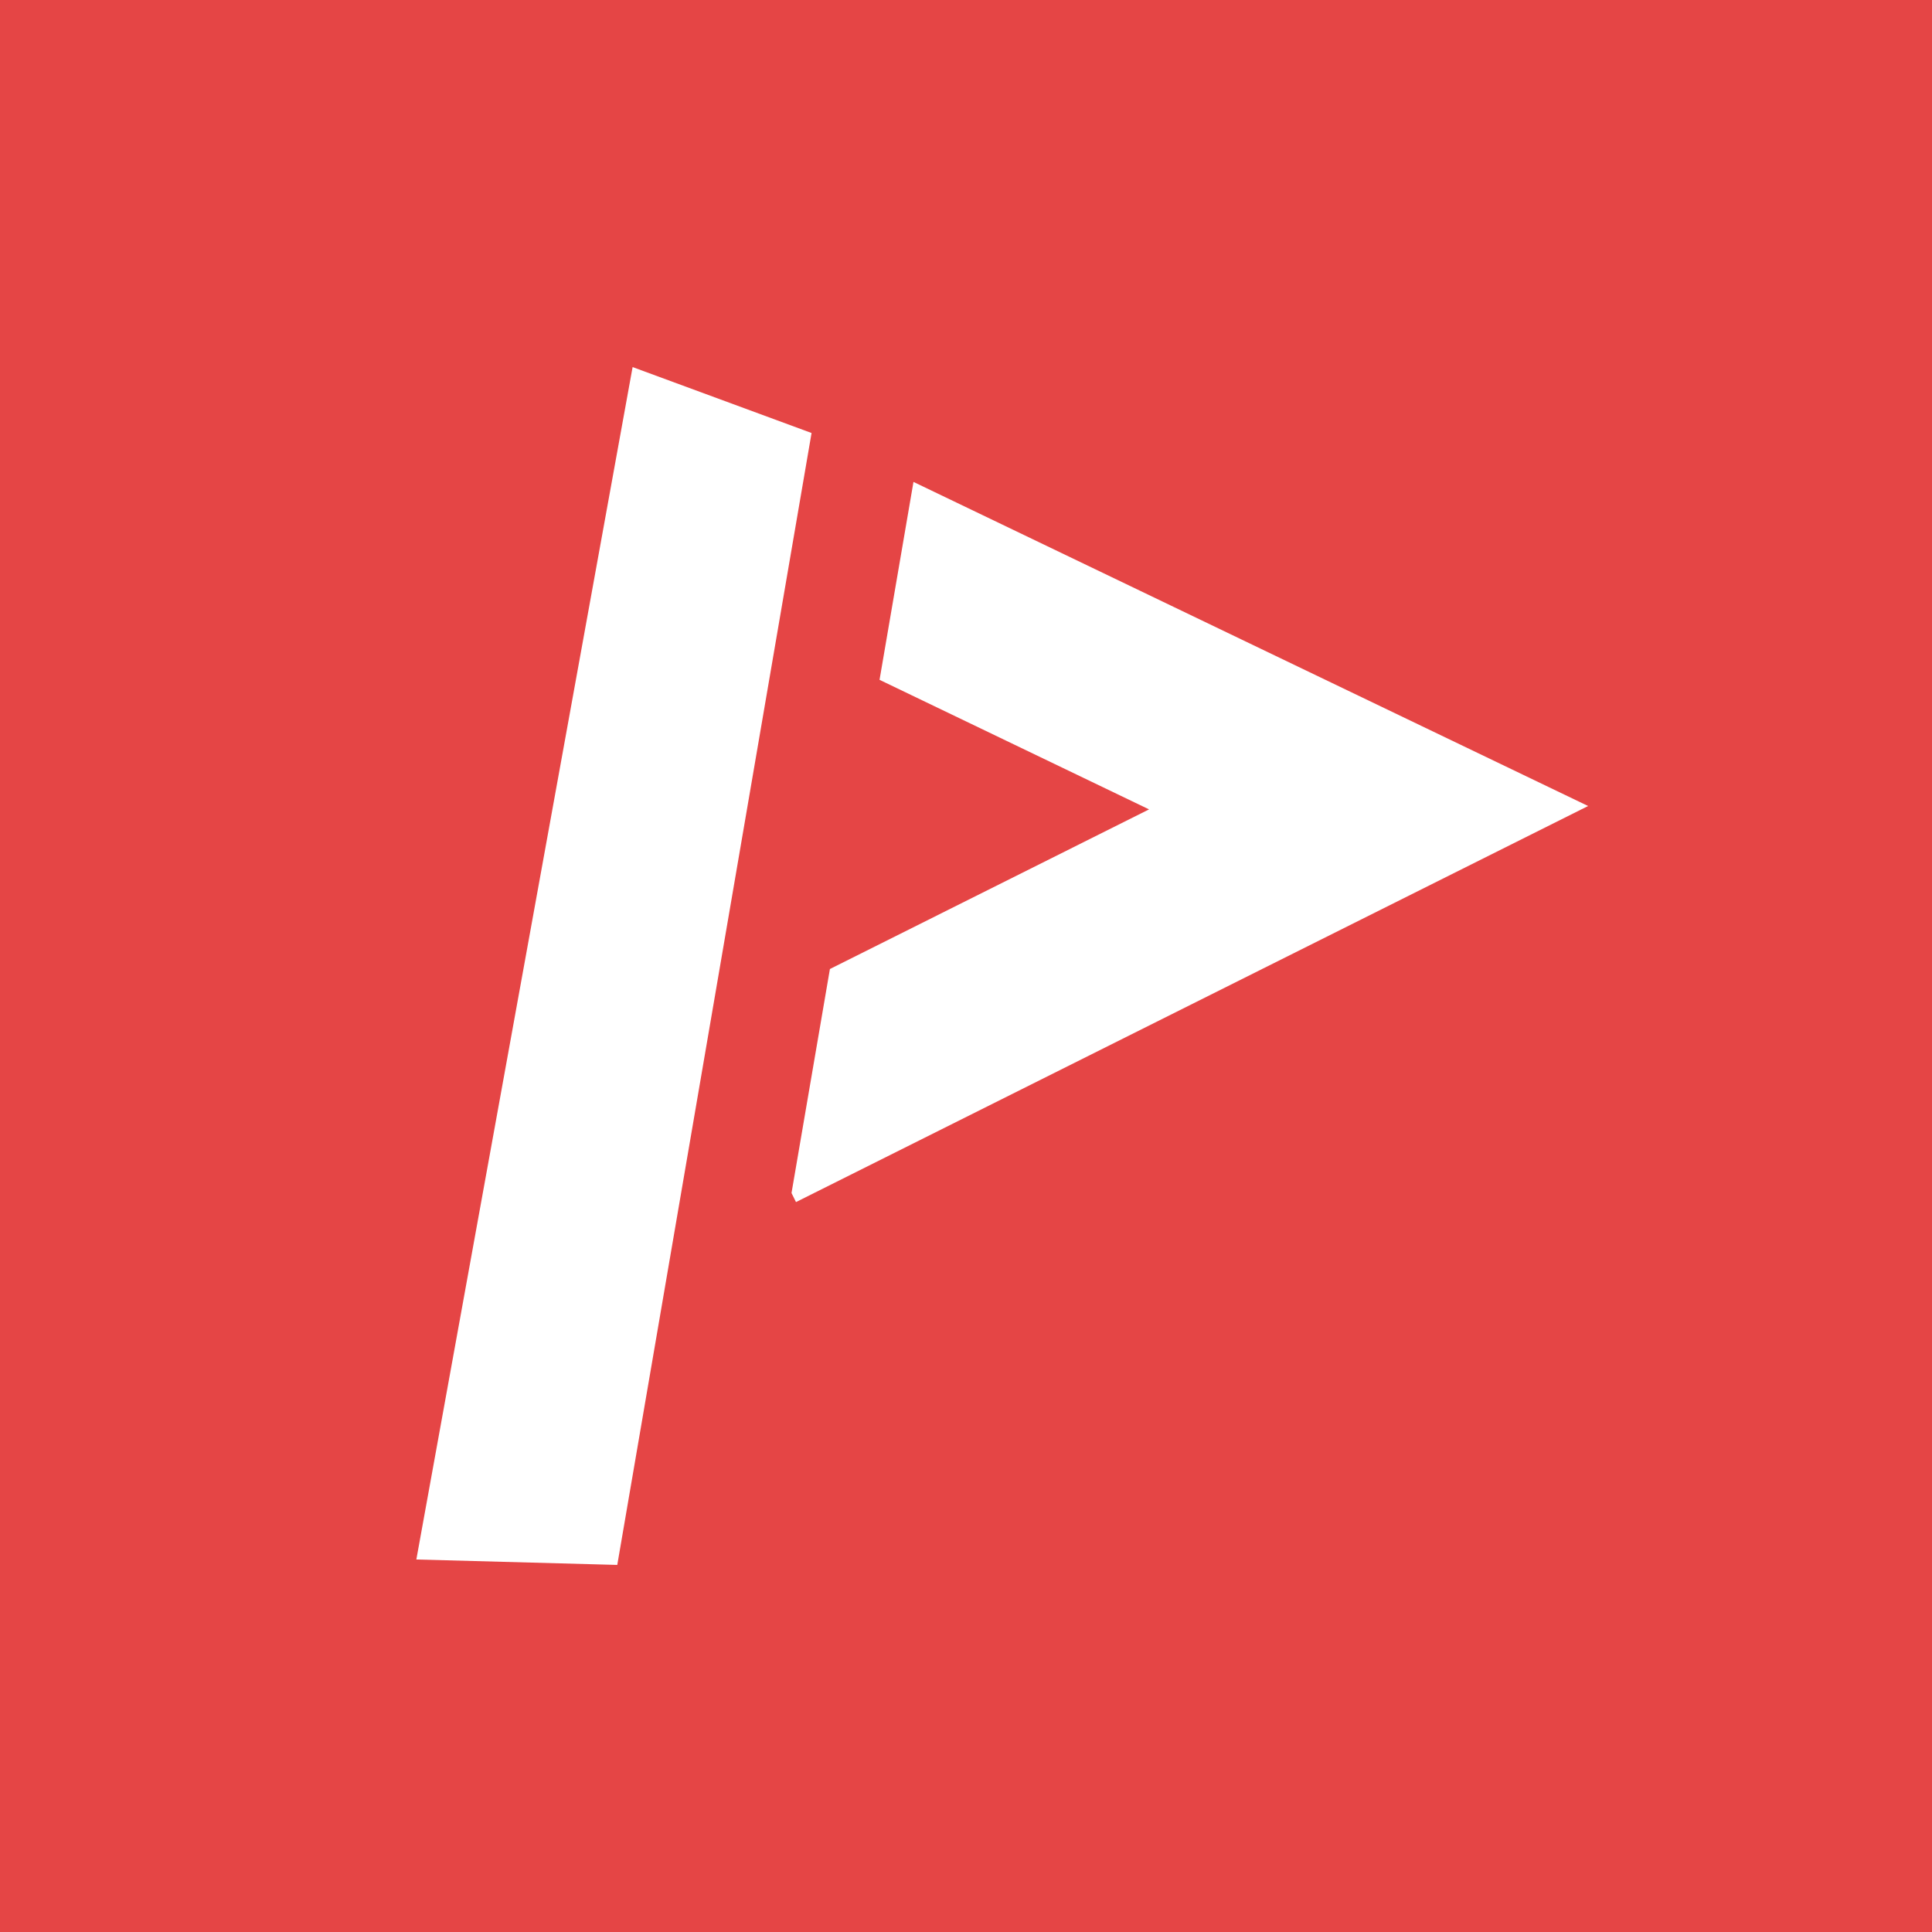
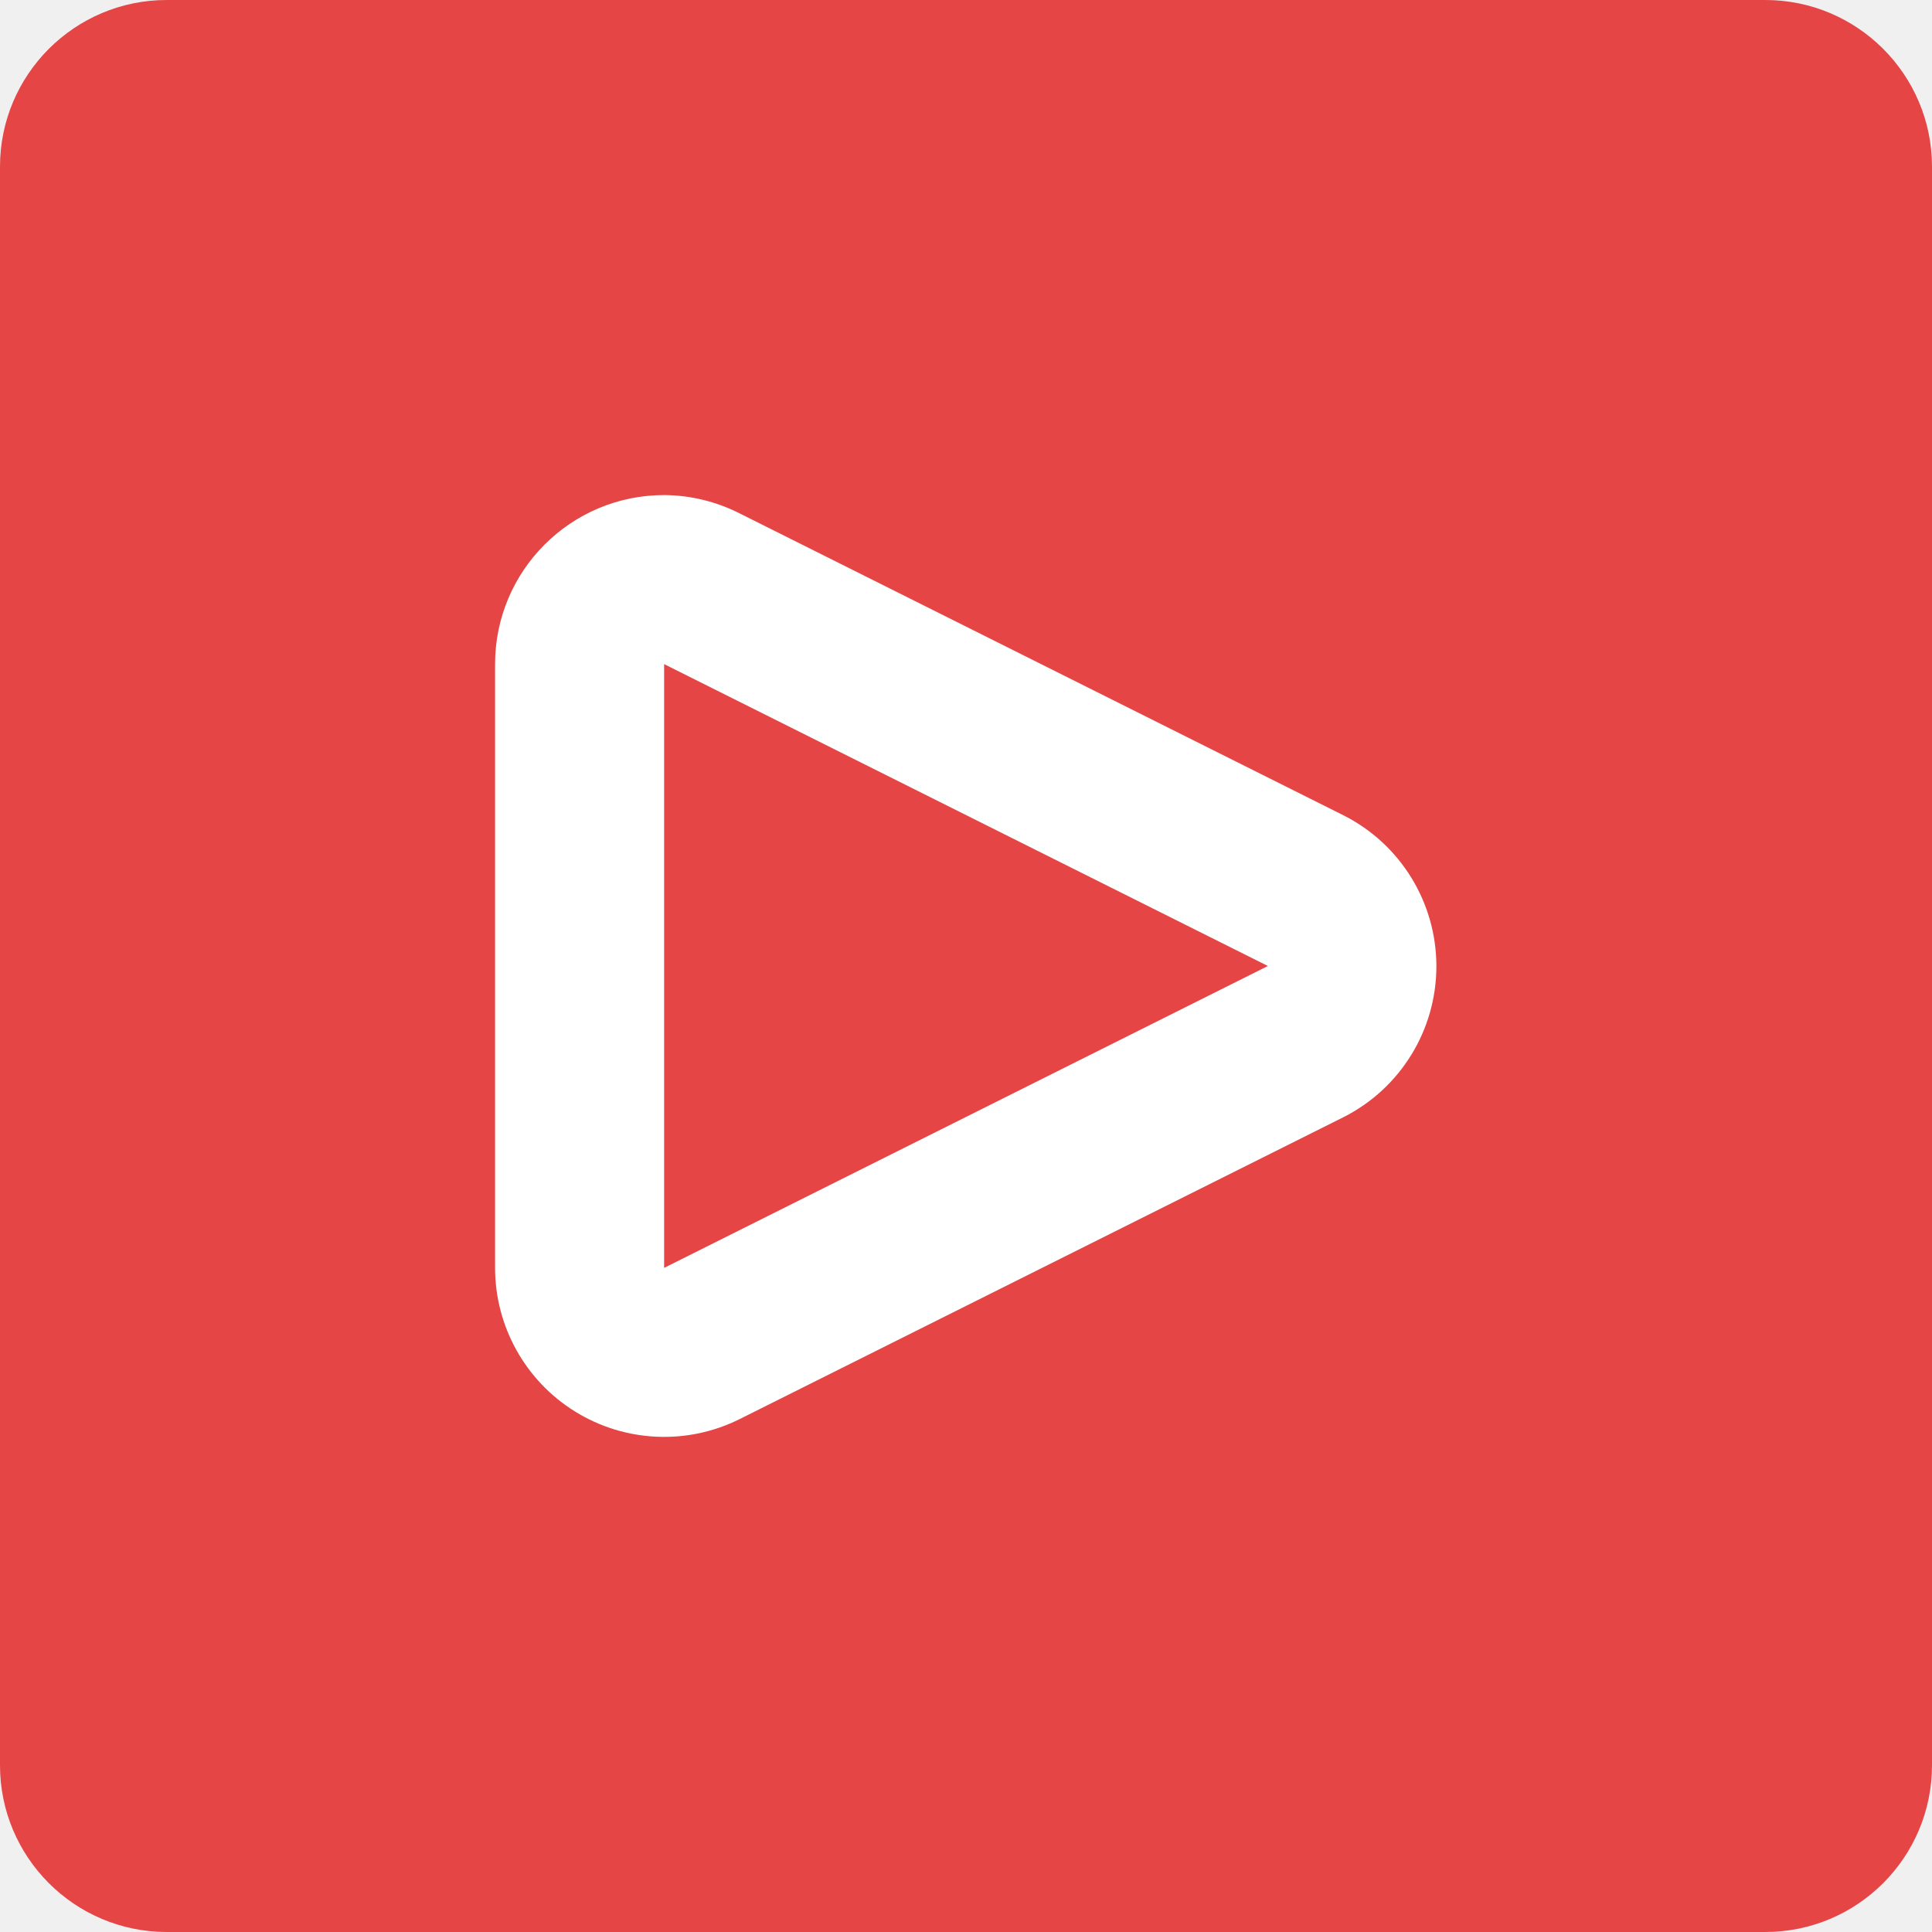
<svg xmlns="http://www.w3.org/2000/svg" viewBox="0 0 160 160">
  <defs>
    <style>.cls-1{fill:#e54545;}.cls-2{fill:#fff;}</style>
  </defs>
  <g id="Layer_2" data-name="Layer 2">
-     <g id="Layer_2-2" data-name="Layer 2">
-       <rect class="cls-1" width="160" height="160" />
-       <polygon class="cls-2" points="51.12 129.6 34.48 129.15 52.39 30.4 67.21 35.86 51.12 129.6" />
-       <polygon class="cls-2" points="131.52 66.75 65.92 99.55 65.55 98.8 68.73 80.25 95.16 67.03 72.84 56.3 75.65 39.91 131.52 66.75" />
-     </g>
+     <rect class="cls-1" width="160" height="160" rx="13.81" ry="13.81" />
+     <path class="cls-2" d="M55,55l50,25L55,105V55m0-14A14,14,0,0,0,41,55v50a14,14,0,0,0,20.26,12.52l50-25a14,14,0,0,0,0-25l-50-25A14,14,0,0,0,55,41Z" />
  </g>
</svg>
